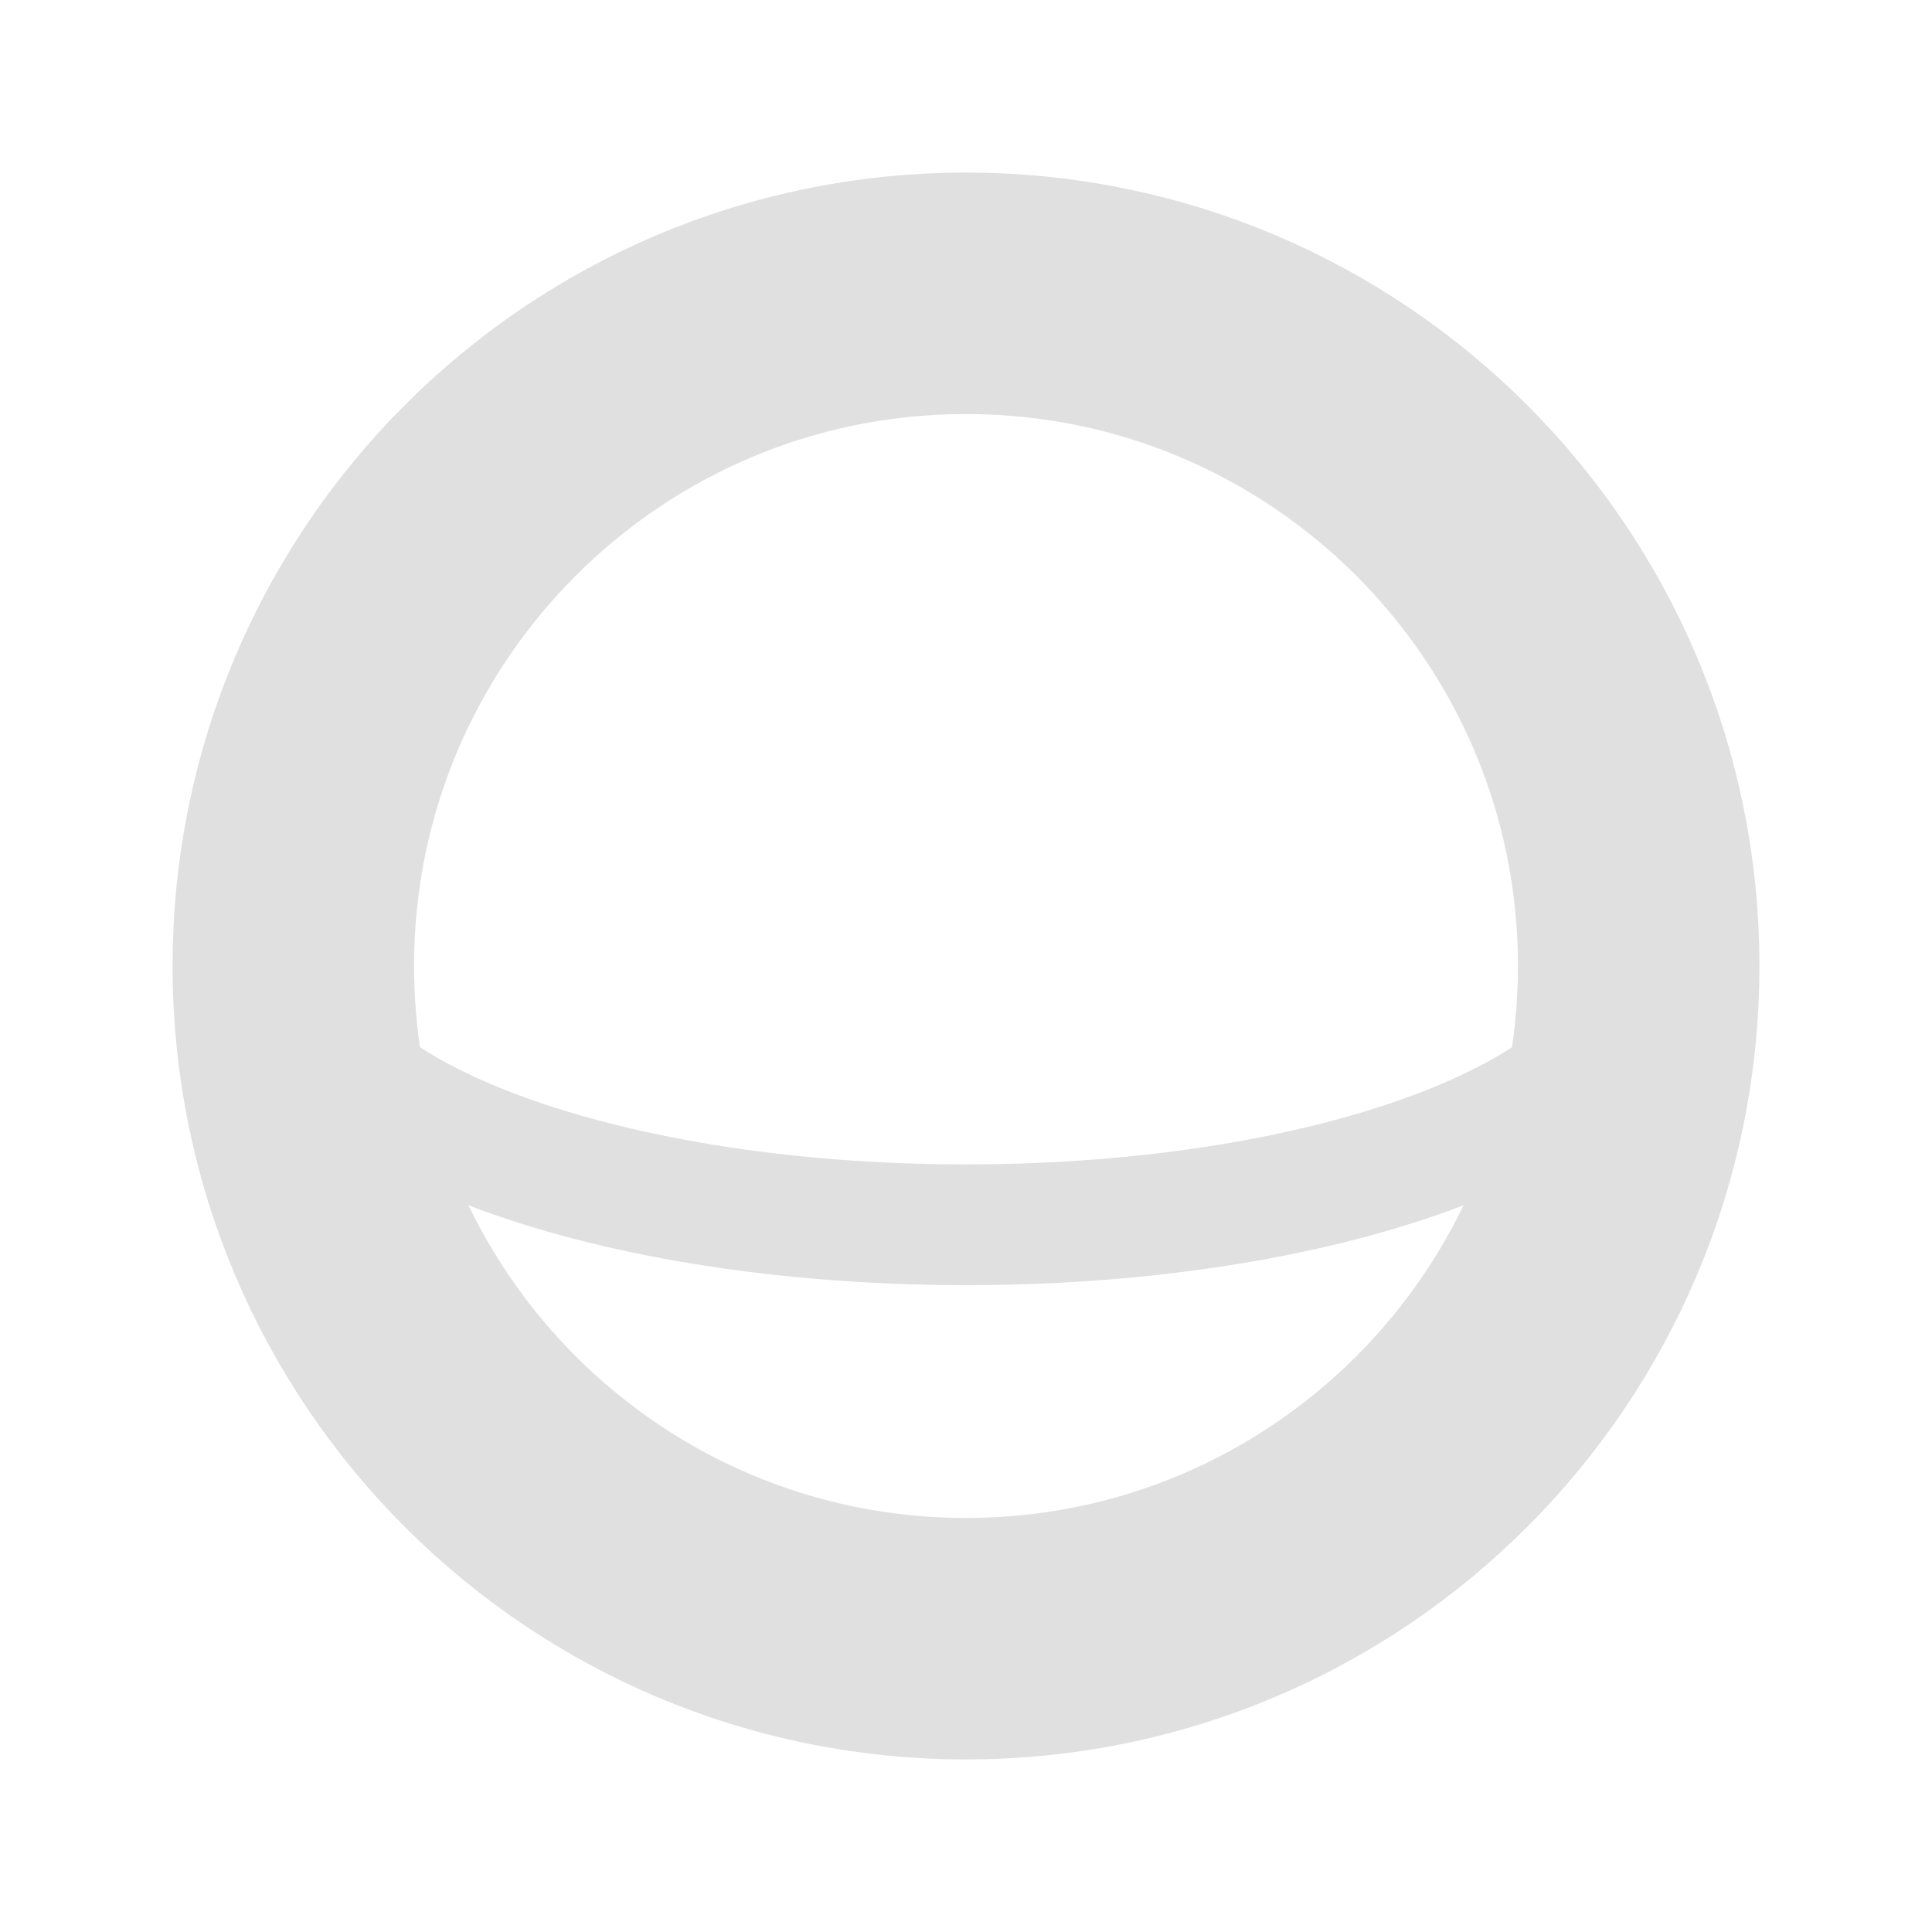
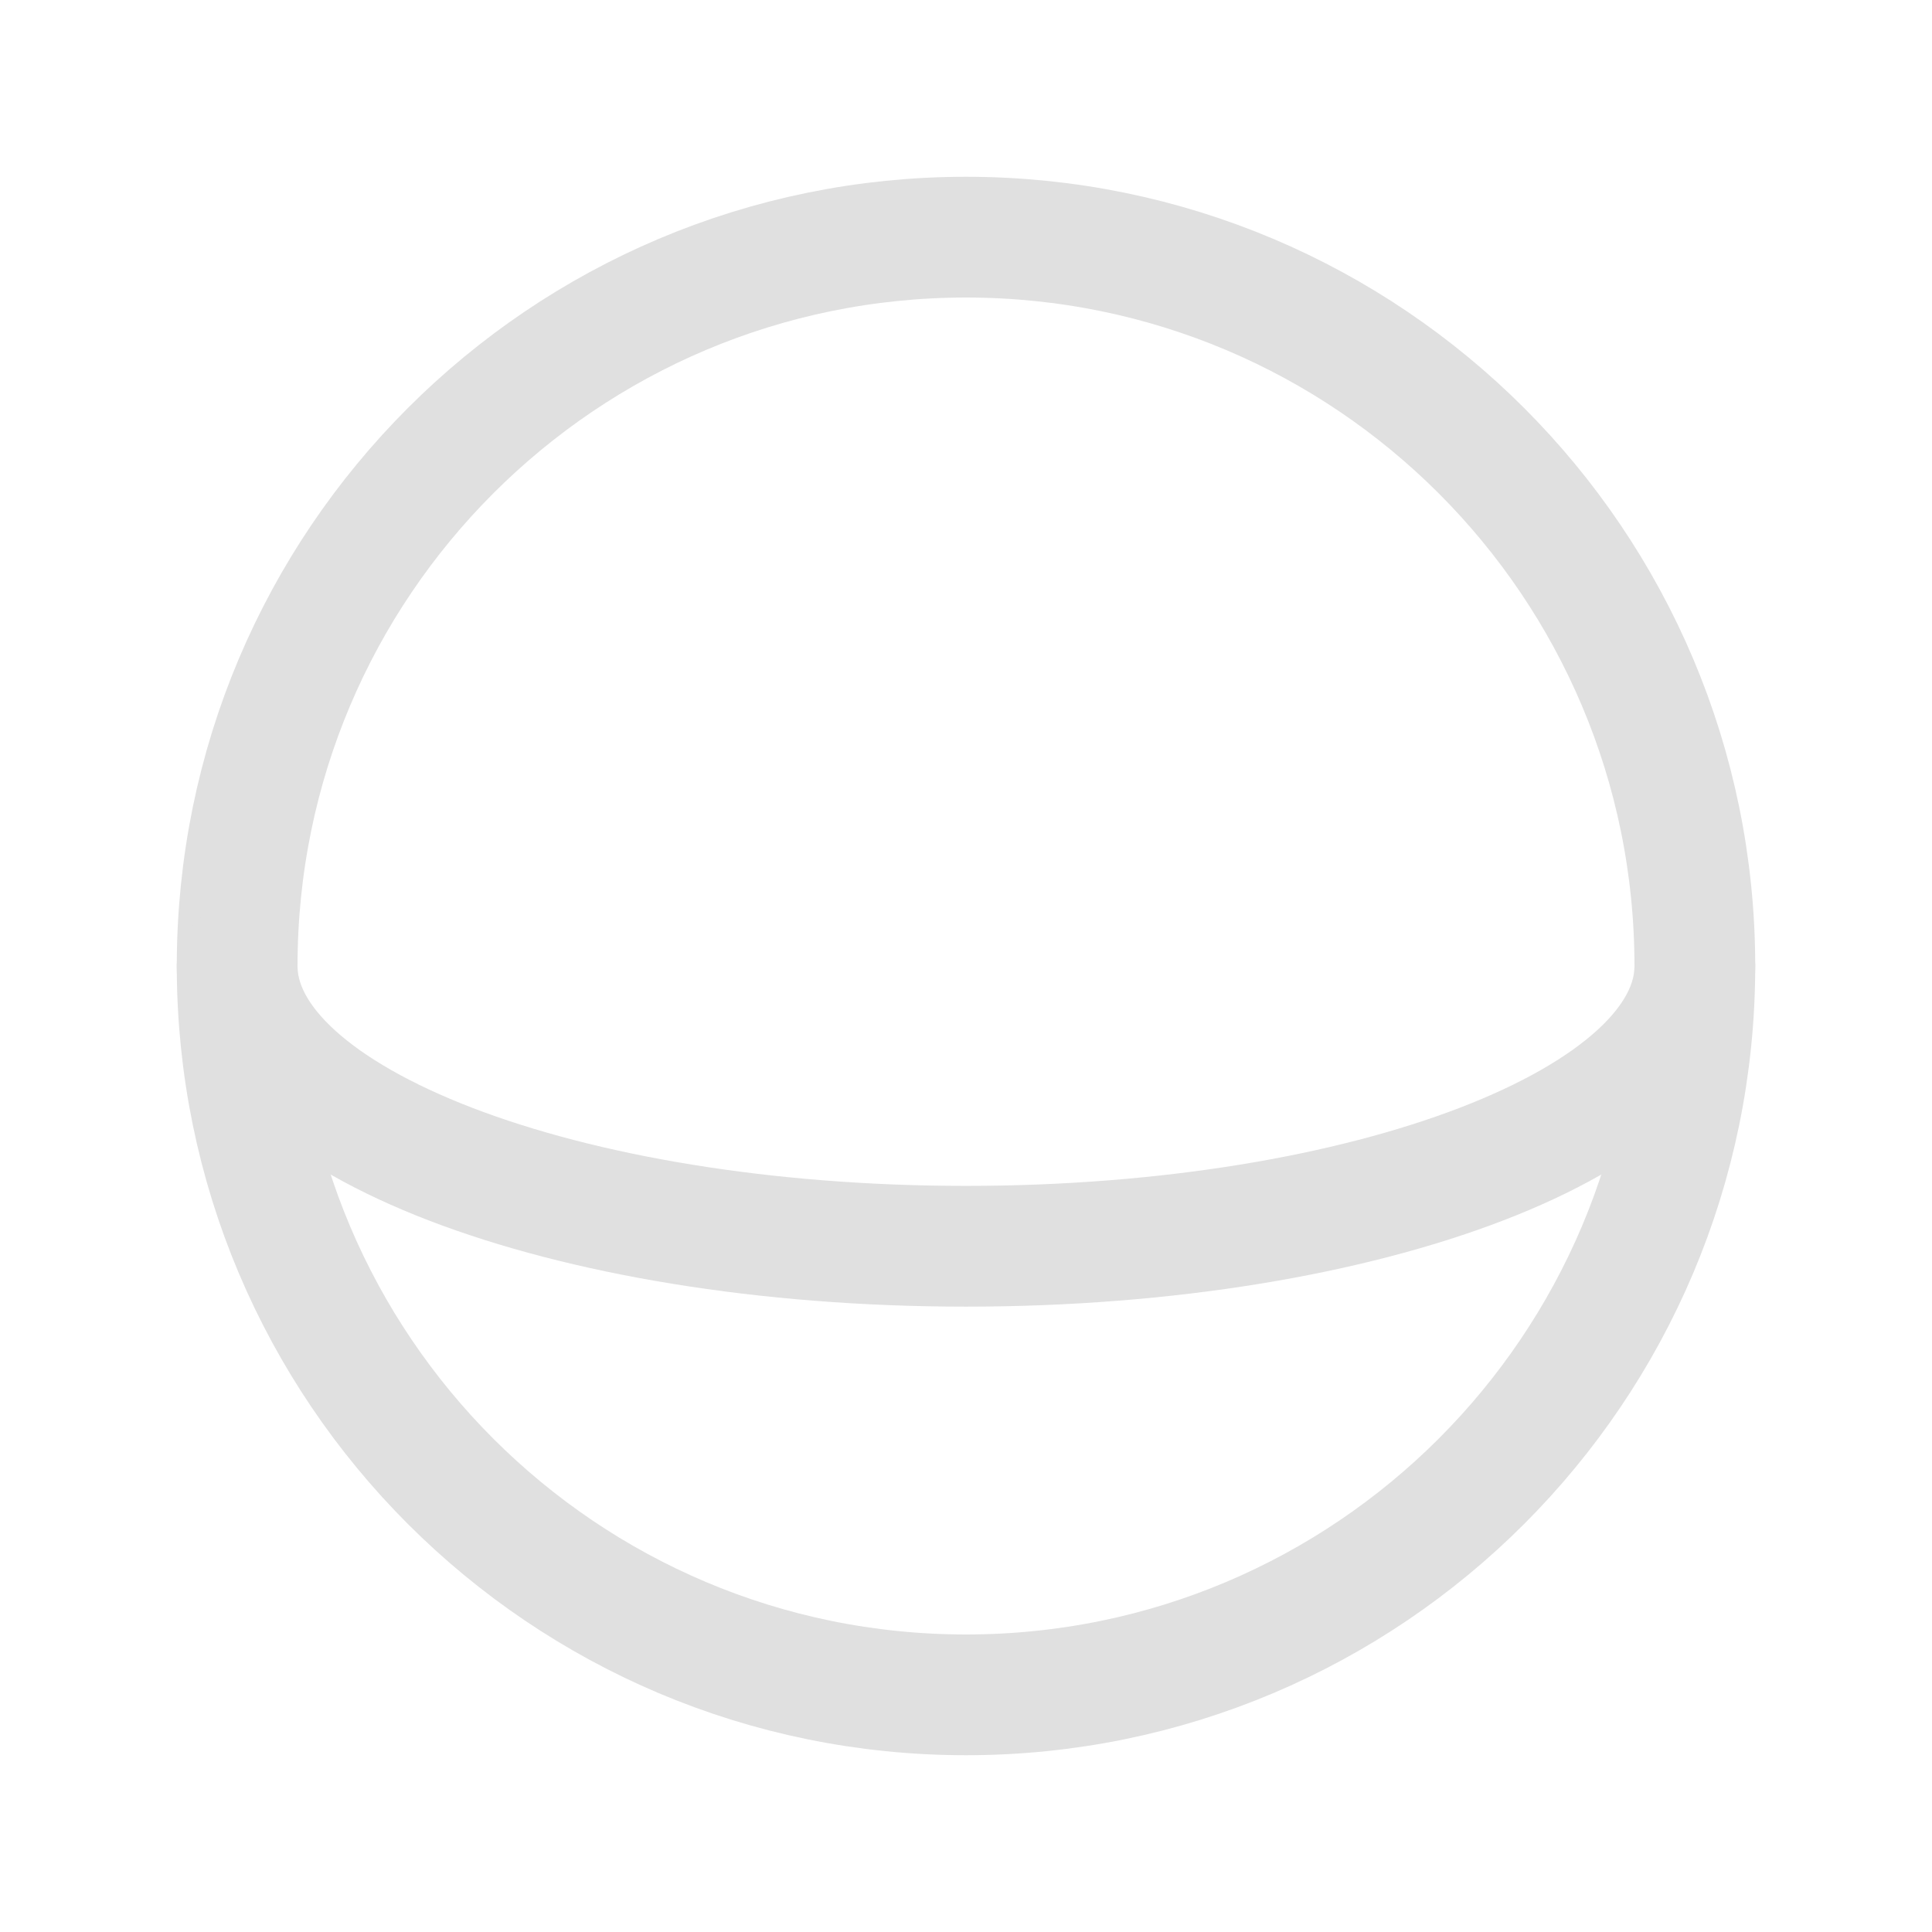
<svg xmlns="http://www.w3.org/2000/svg" width="16" height="16" viewBox="0 0 16 16">
-   <path fill="none" stroke="#e0e0e0" stroke-width="2" stroke-linecap="round" stroke-linejoin="round" d="M2.429 8A5.571 5.571 0 1 0 13.571 8A5.571 5.571 0 1 0 2.429 8Z" />
-   <path fill="none" stroke="#e0e0e0" stroke-width="1" stroke-linecap="round" stroke-linejoin="round" d="M2.429 8A5.571 2.143 0 0 0 13.571 8" />
+   <path fill="none" stroke="#e0e0e0" stroke-width="1" stroke-linecap="round" stroke-linejoin="round" d="M1.964 8A6.036 6.036 0 1 0 14.036 8A6.036 6.036 0 1 0 1.964 8Z" />
+   <path fill="none" stroke="#e0e0e0" stroke-width="1" stroke-linecap="round" stroke-linejoin="round" d="M1.964 8A6.036 2.321 0 0 0 14.036 8" />
</svg>
